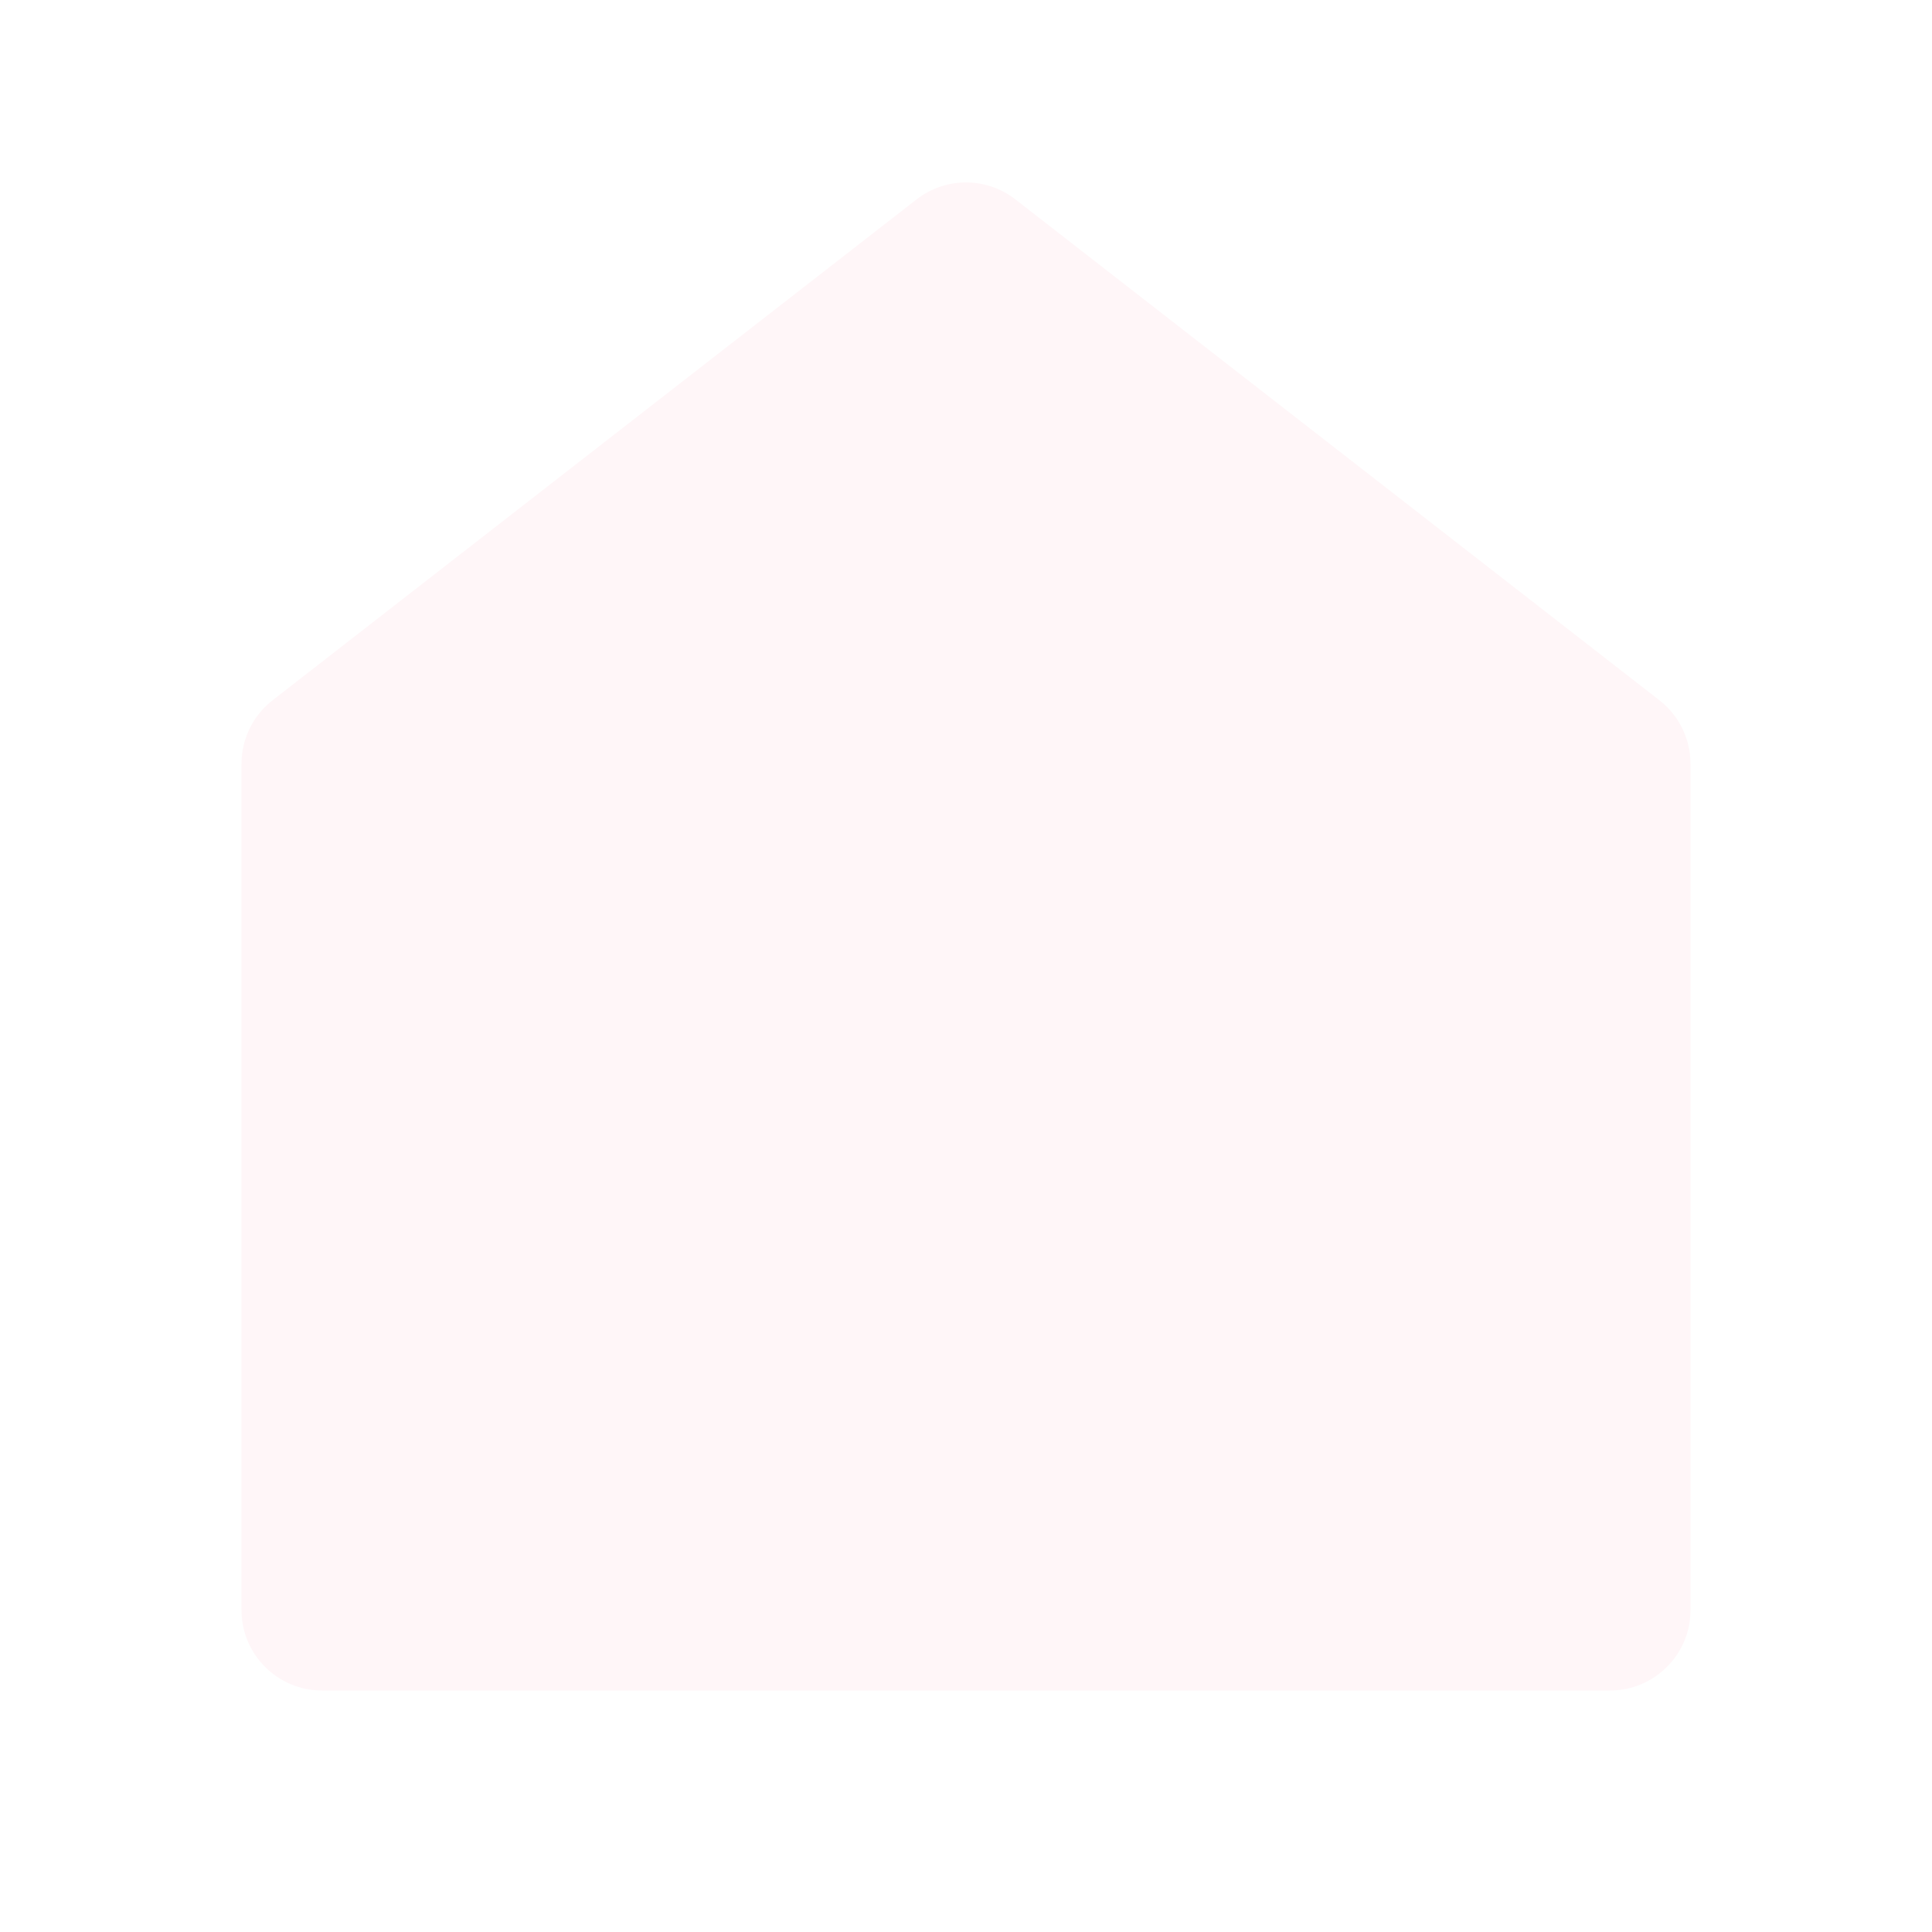
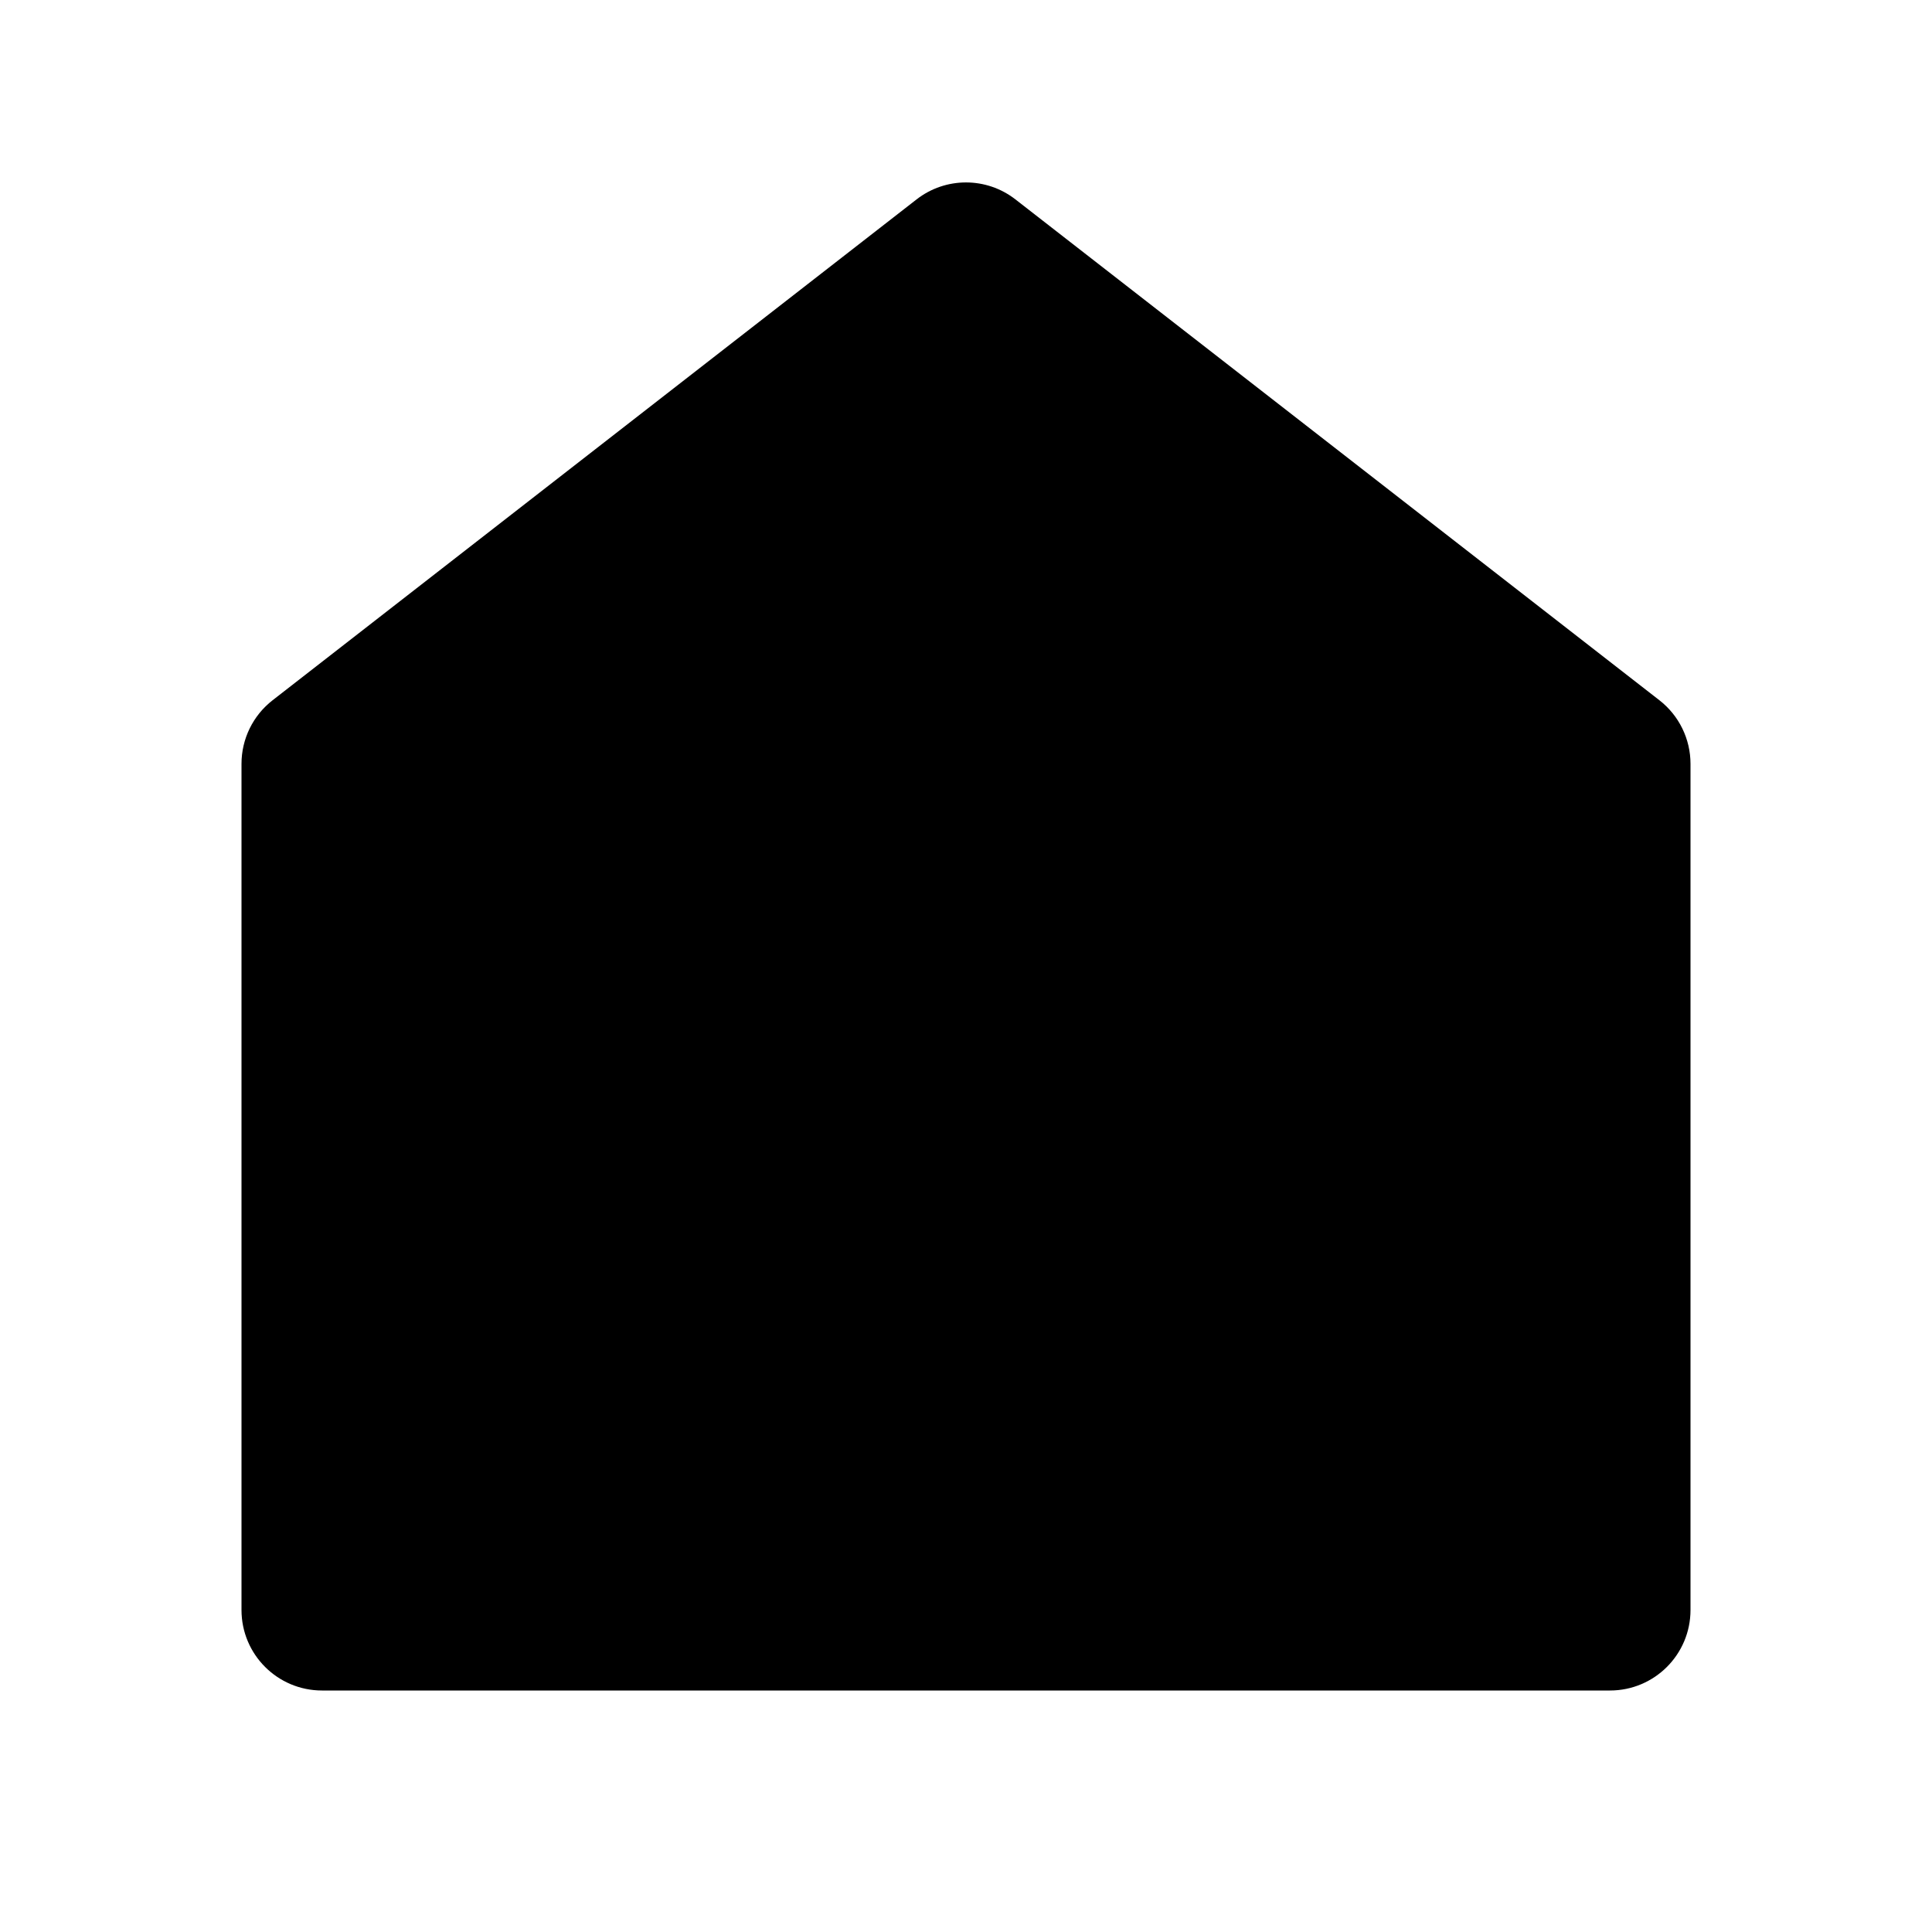
<svg xmlns="http://www.w3.org/2000/svg" width="64" height="64" viewBox="0 0 24 24">
-   <path fill="#FFF6F8" d="M21 20a1 1 0 0 1-1 1H4a1 1 0 0 1-1-1V9.489a1 1 0 0 1 .386-.79l8-6.222a1 1 0 0 1 1.228 0l8 6.222a1 1 0 0 1 .386.79v10.51Z" />
+   <path fill="currentColor" d="M21 20a1 1 0 0 1-1 1H4a1 1 0 0 1-1-1V9.489a1 1 0 0 1 .386-.79l8-6.222a1 1 0 0 1 1.228 0l8 6.222a1 1 0 0 1 .386.79v10.51Z" />
</svg>
